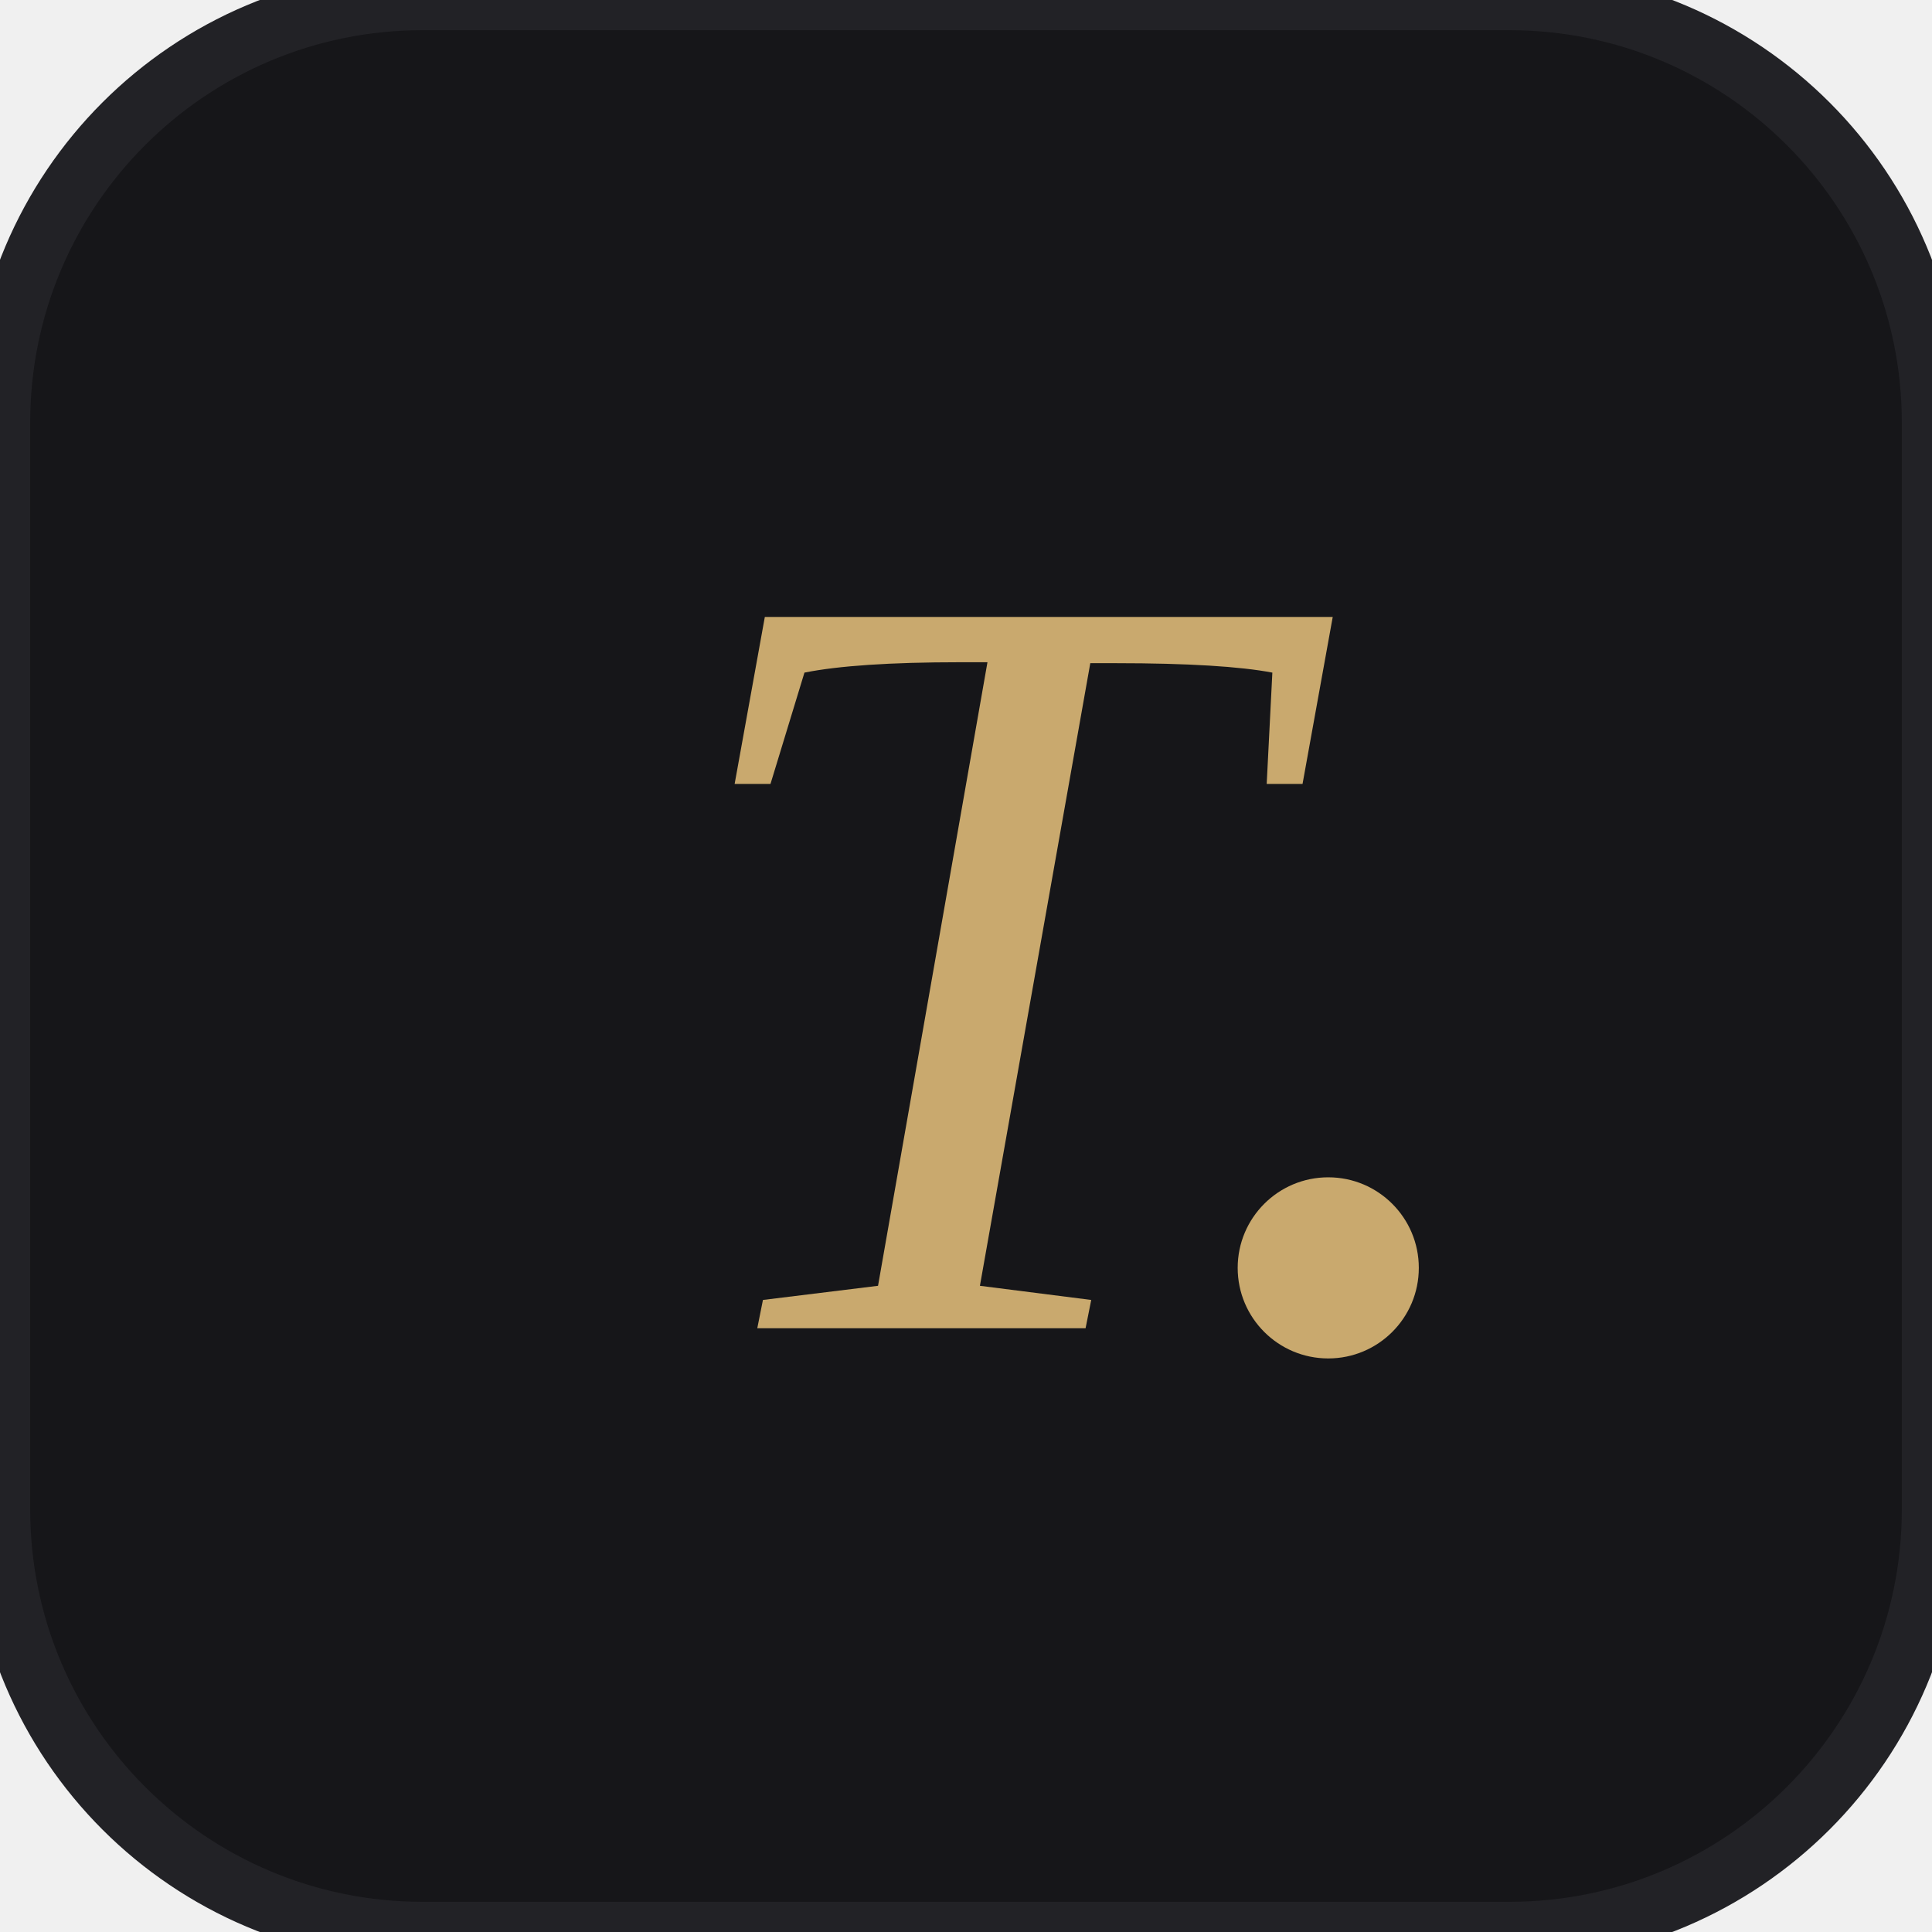
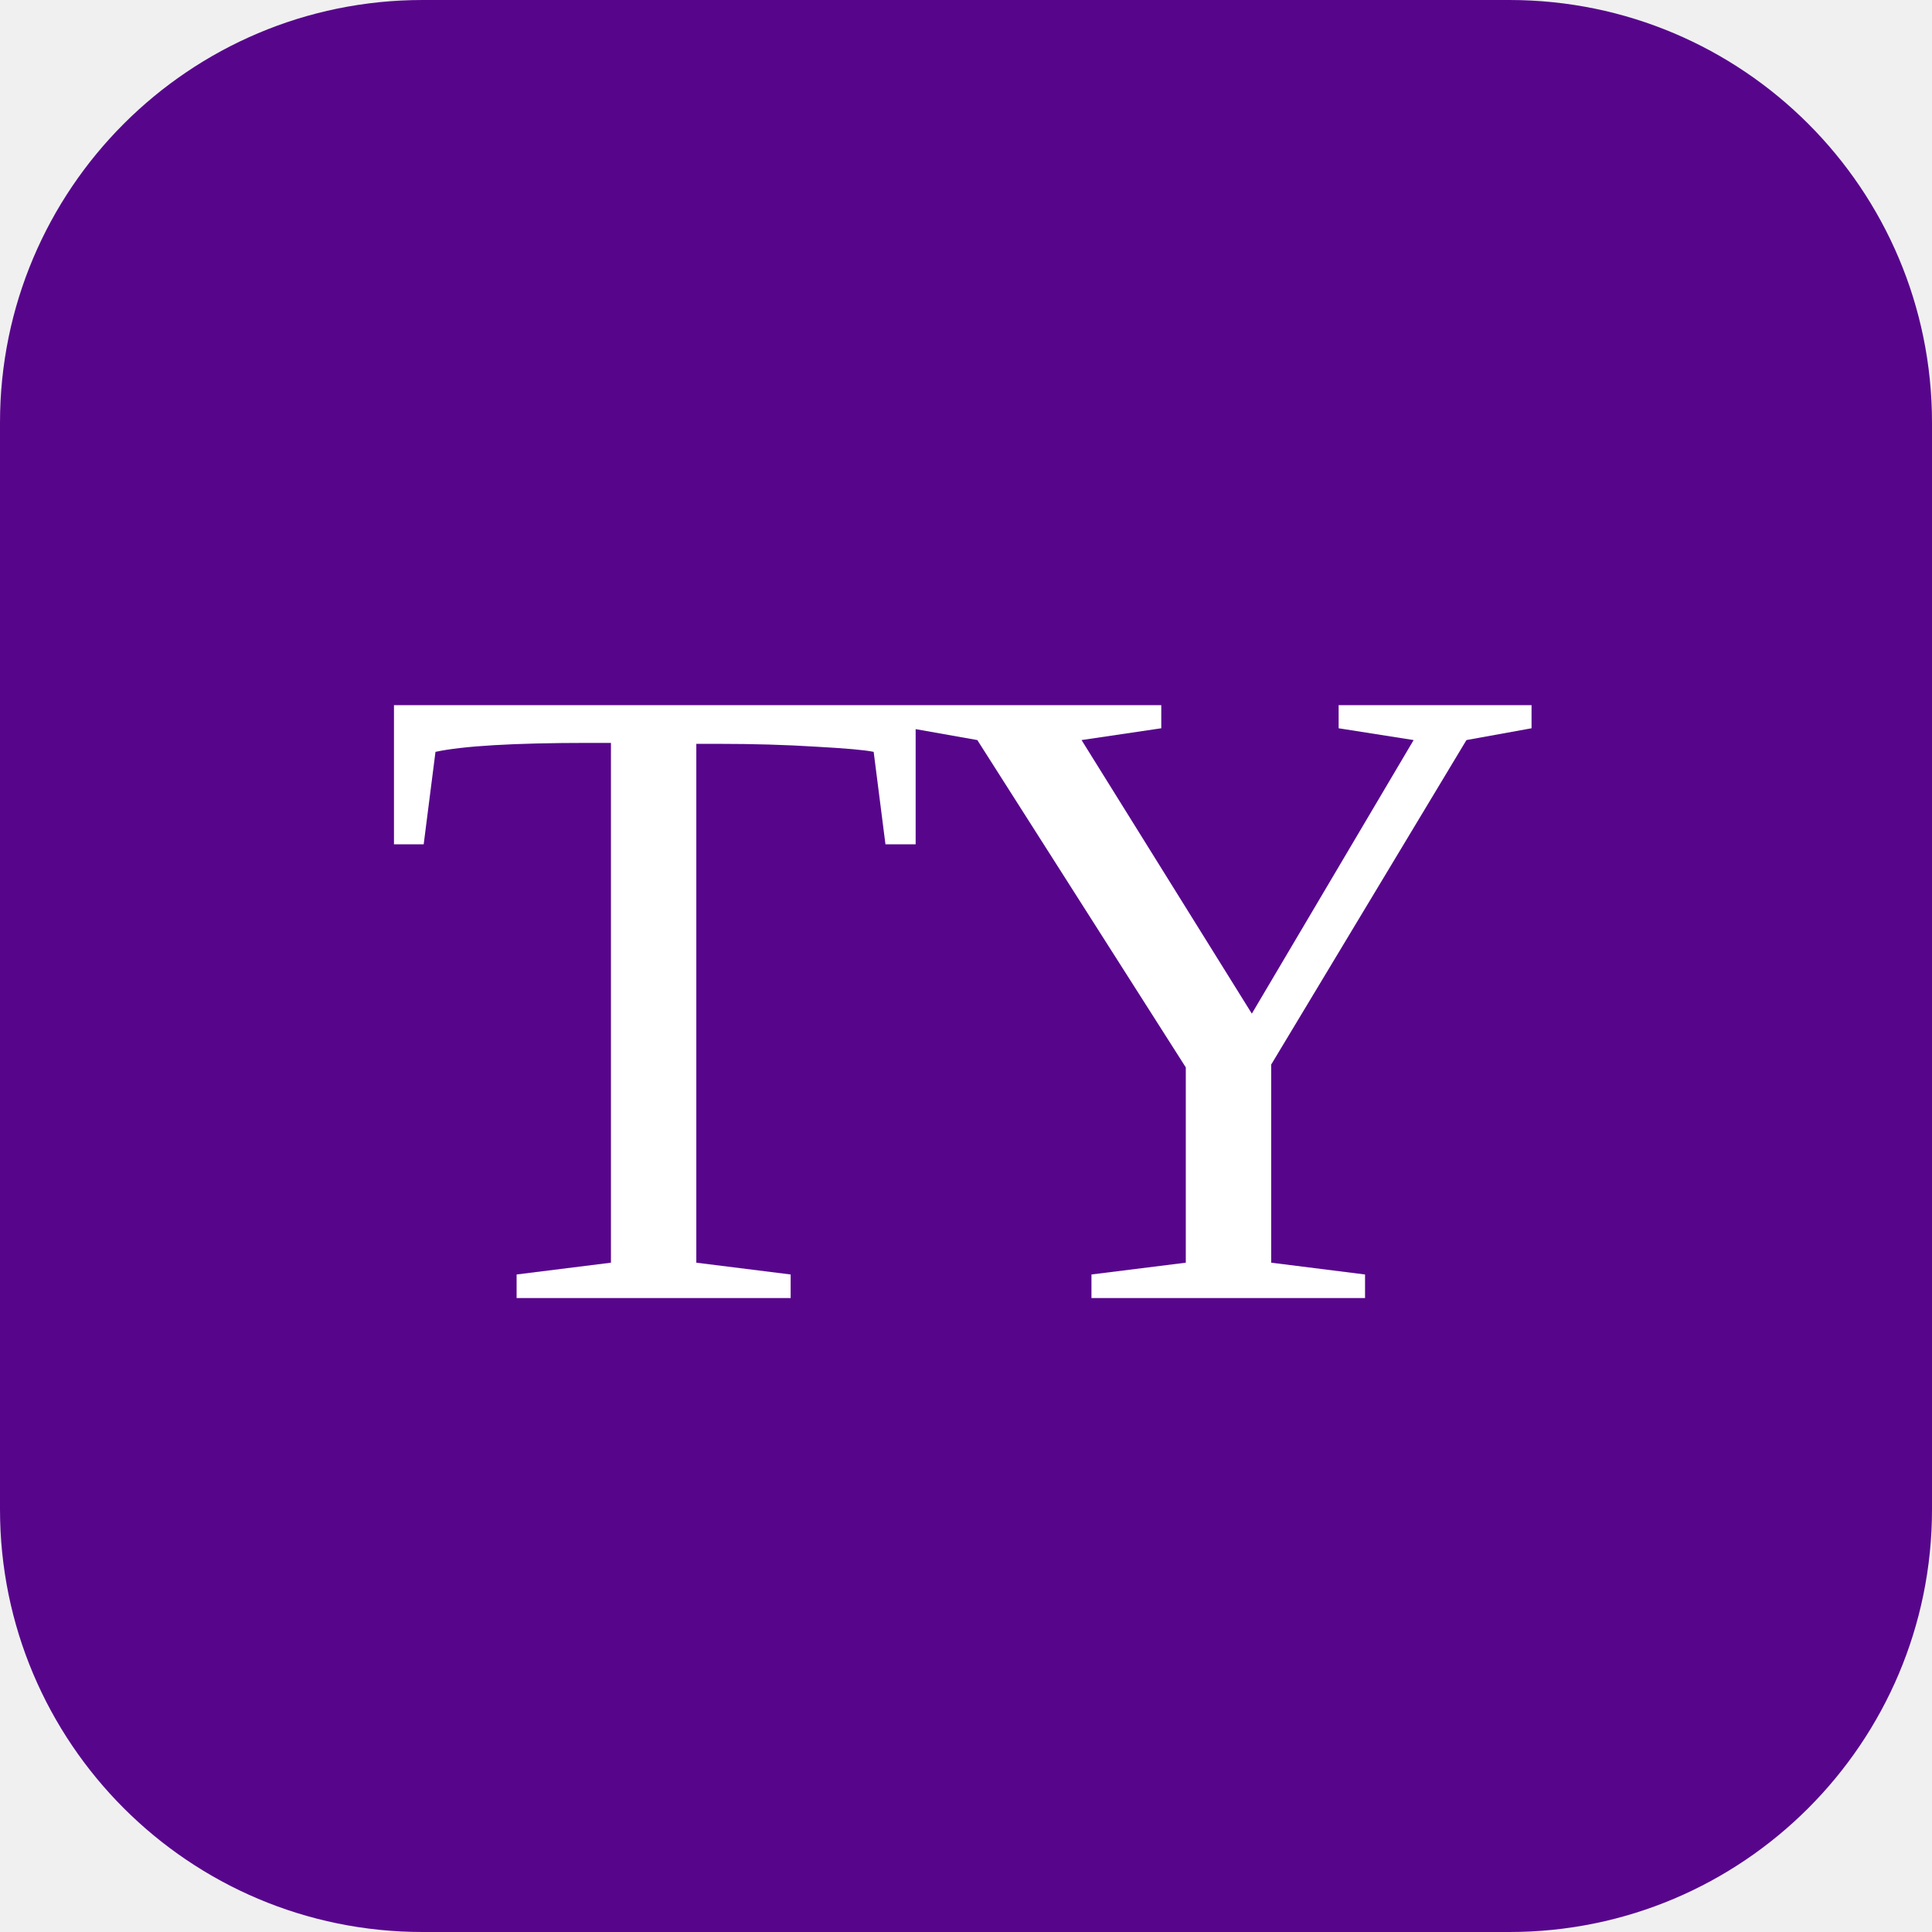
- <svg xmlns="http://www.w3.org/2000/svg" viewBox="0 0 32 32">
-   <rect width="32" height="32" rx="7" fill="#161619" />
-   <rect width="32" height="32" rx="7" fill="none" stroke="#222226" stroke-width="1" />
-   <text x="16" y="22" font-family="Georgia, 'Times New Roman', serif" font-size="18" font-style="italic" font-weight="400" fill="#c9a96e" text-anchor="middle" dominant-baseline="auto">T</text>
-   <circle cx="22" cy="21" r="1.5" fill="#c9a96e" />
+ <svg xmlns="http://www.w3.org/2000/svg" viewBox="0 0 64 64">
+   <rect width="64" height="64" rx="14" fill="#57068c" />
+   <text x="32" y="43" font-family="Newsreader, Georgia, 'Times New Roman', serif" font-size="30" font-weight="500" fill="#ffffff" text-anchor="middle" letter-spacing="-1">TY</text>
</svg>
